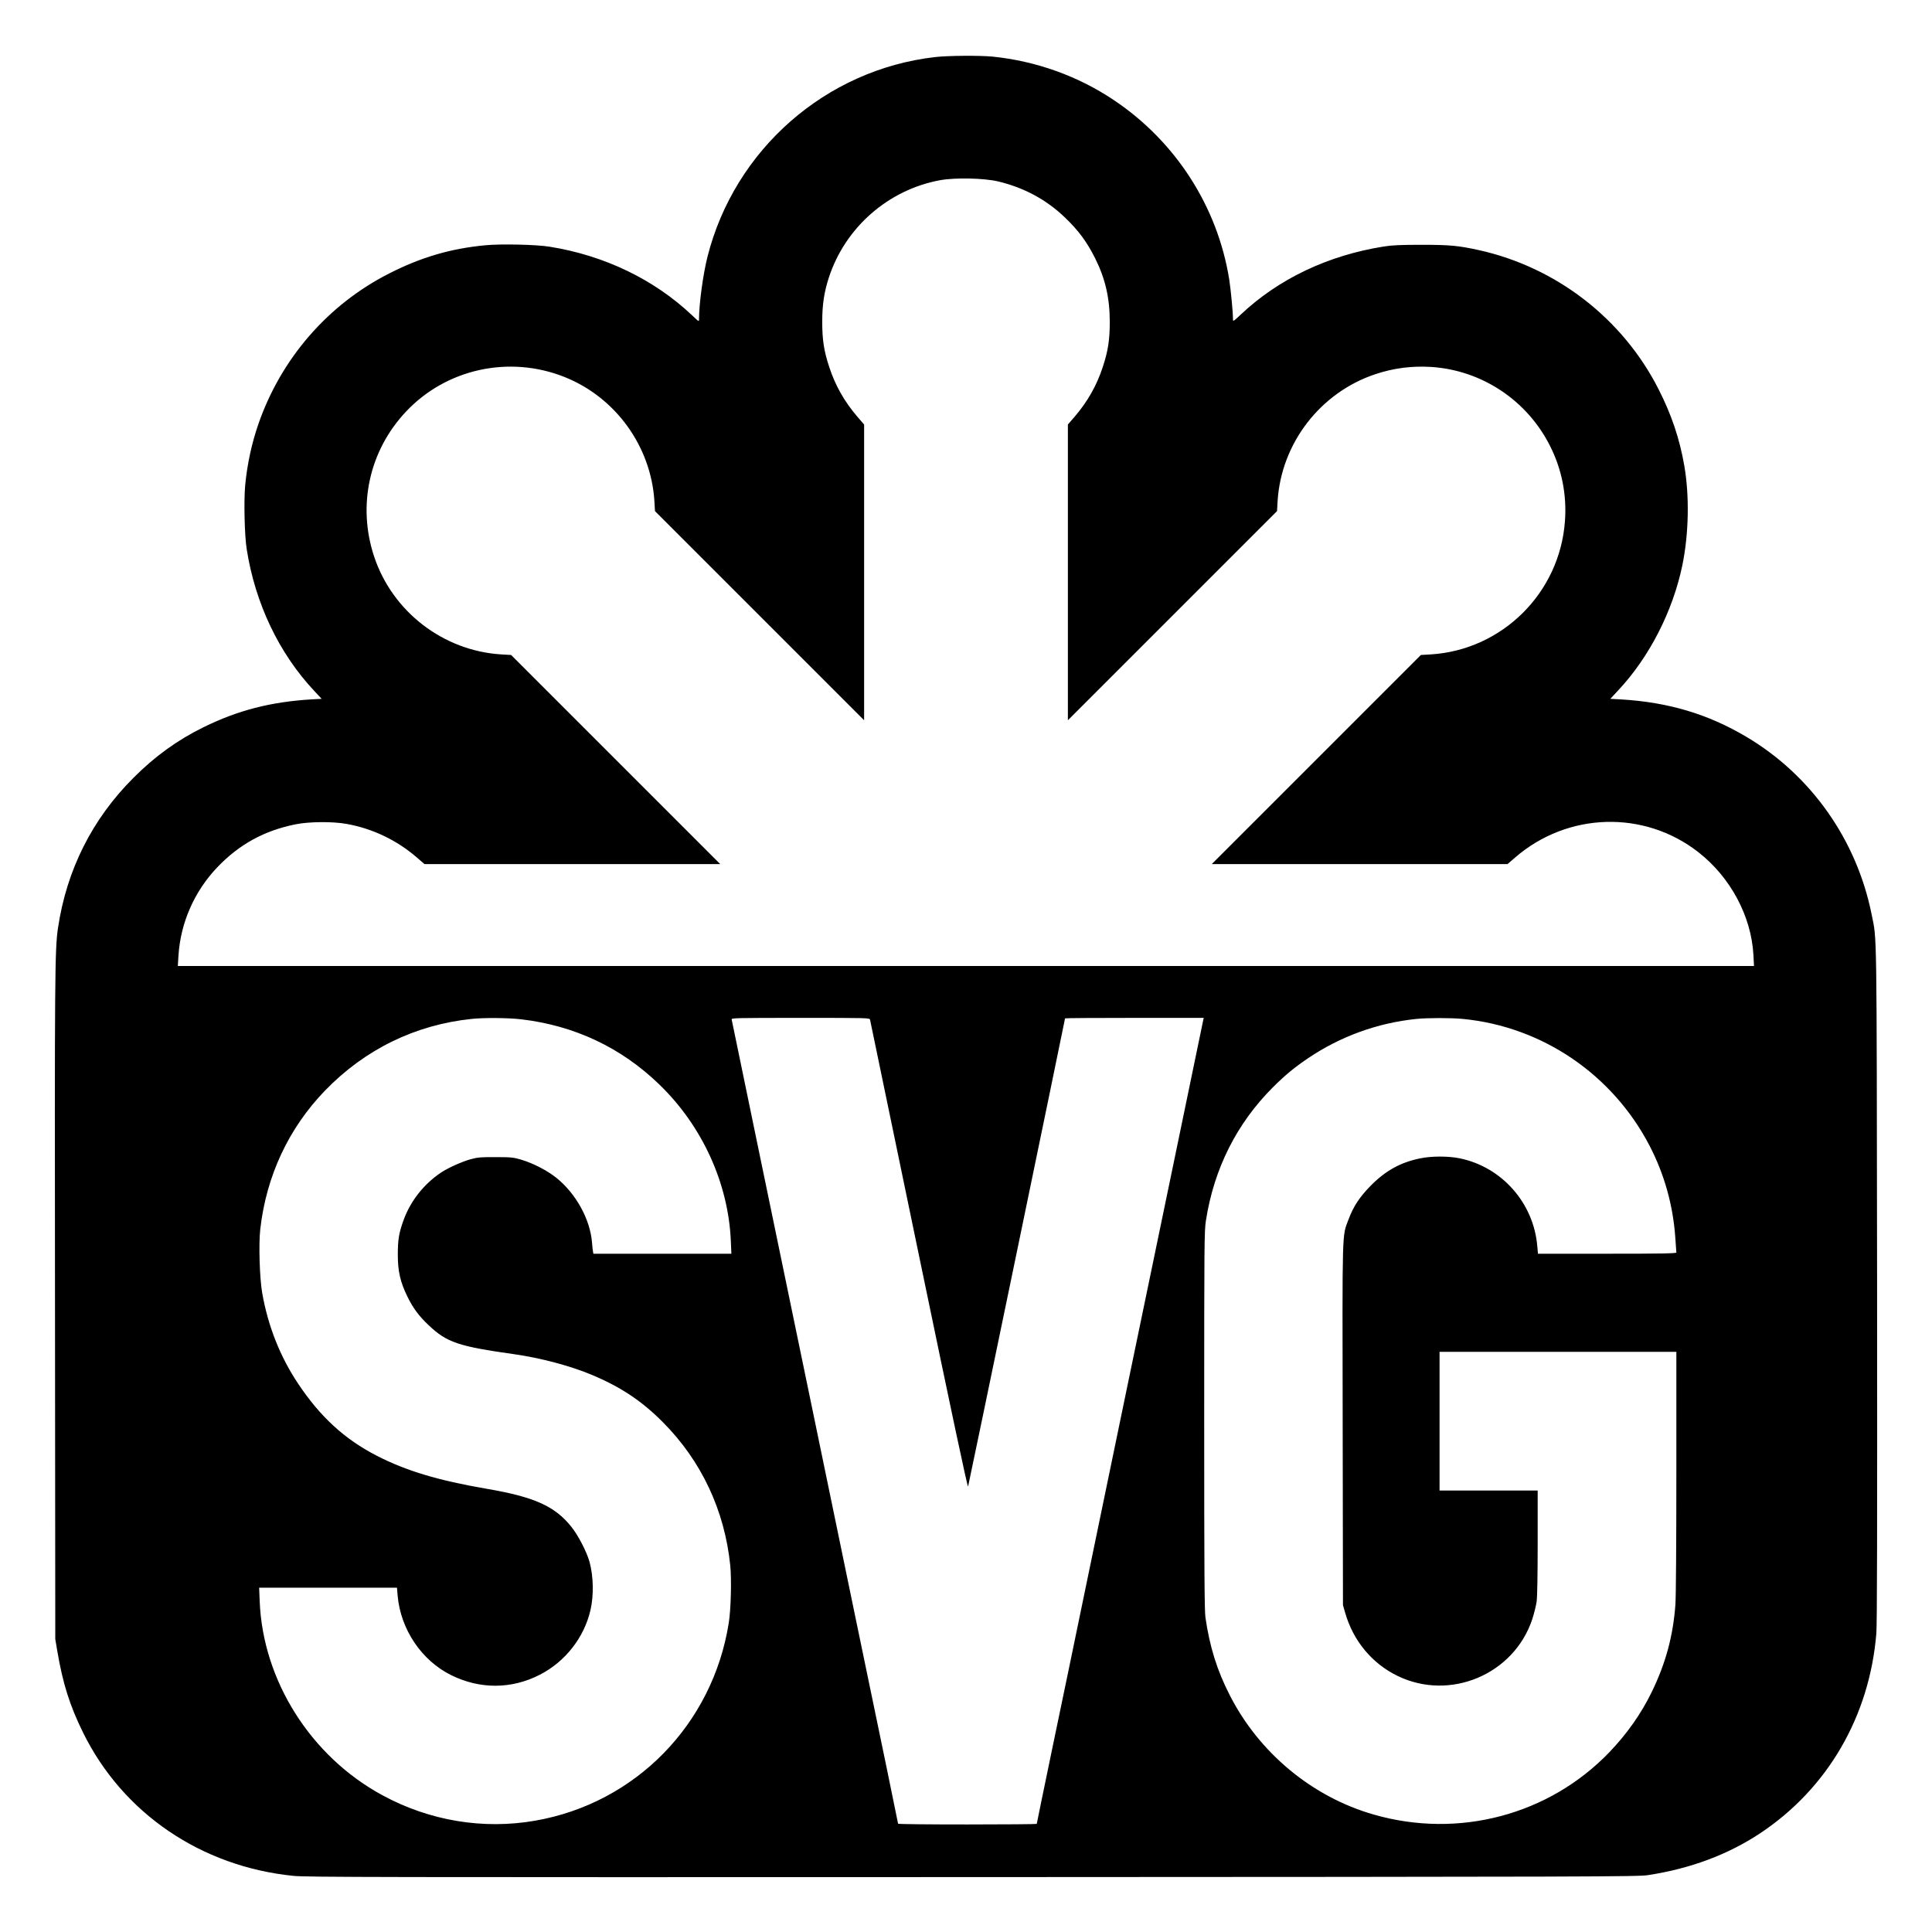
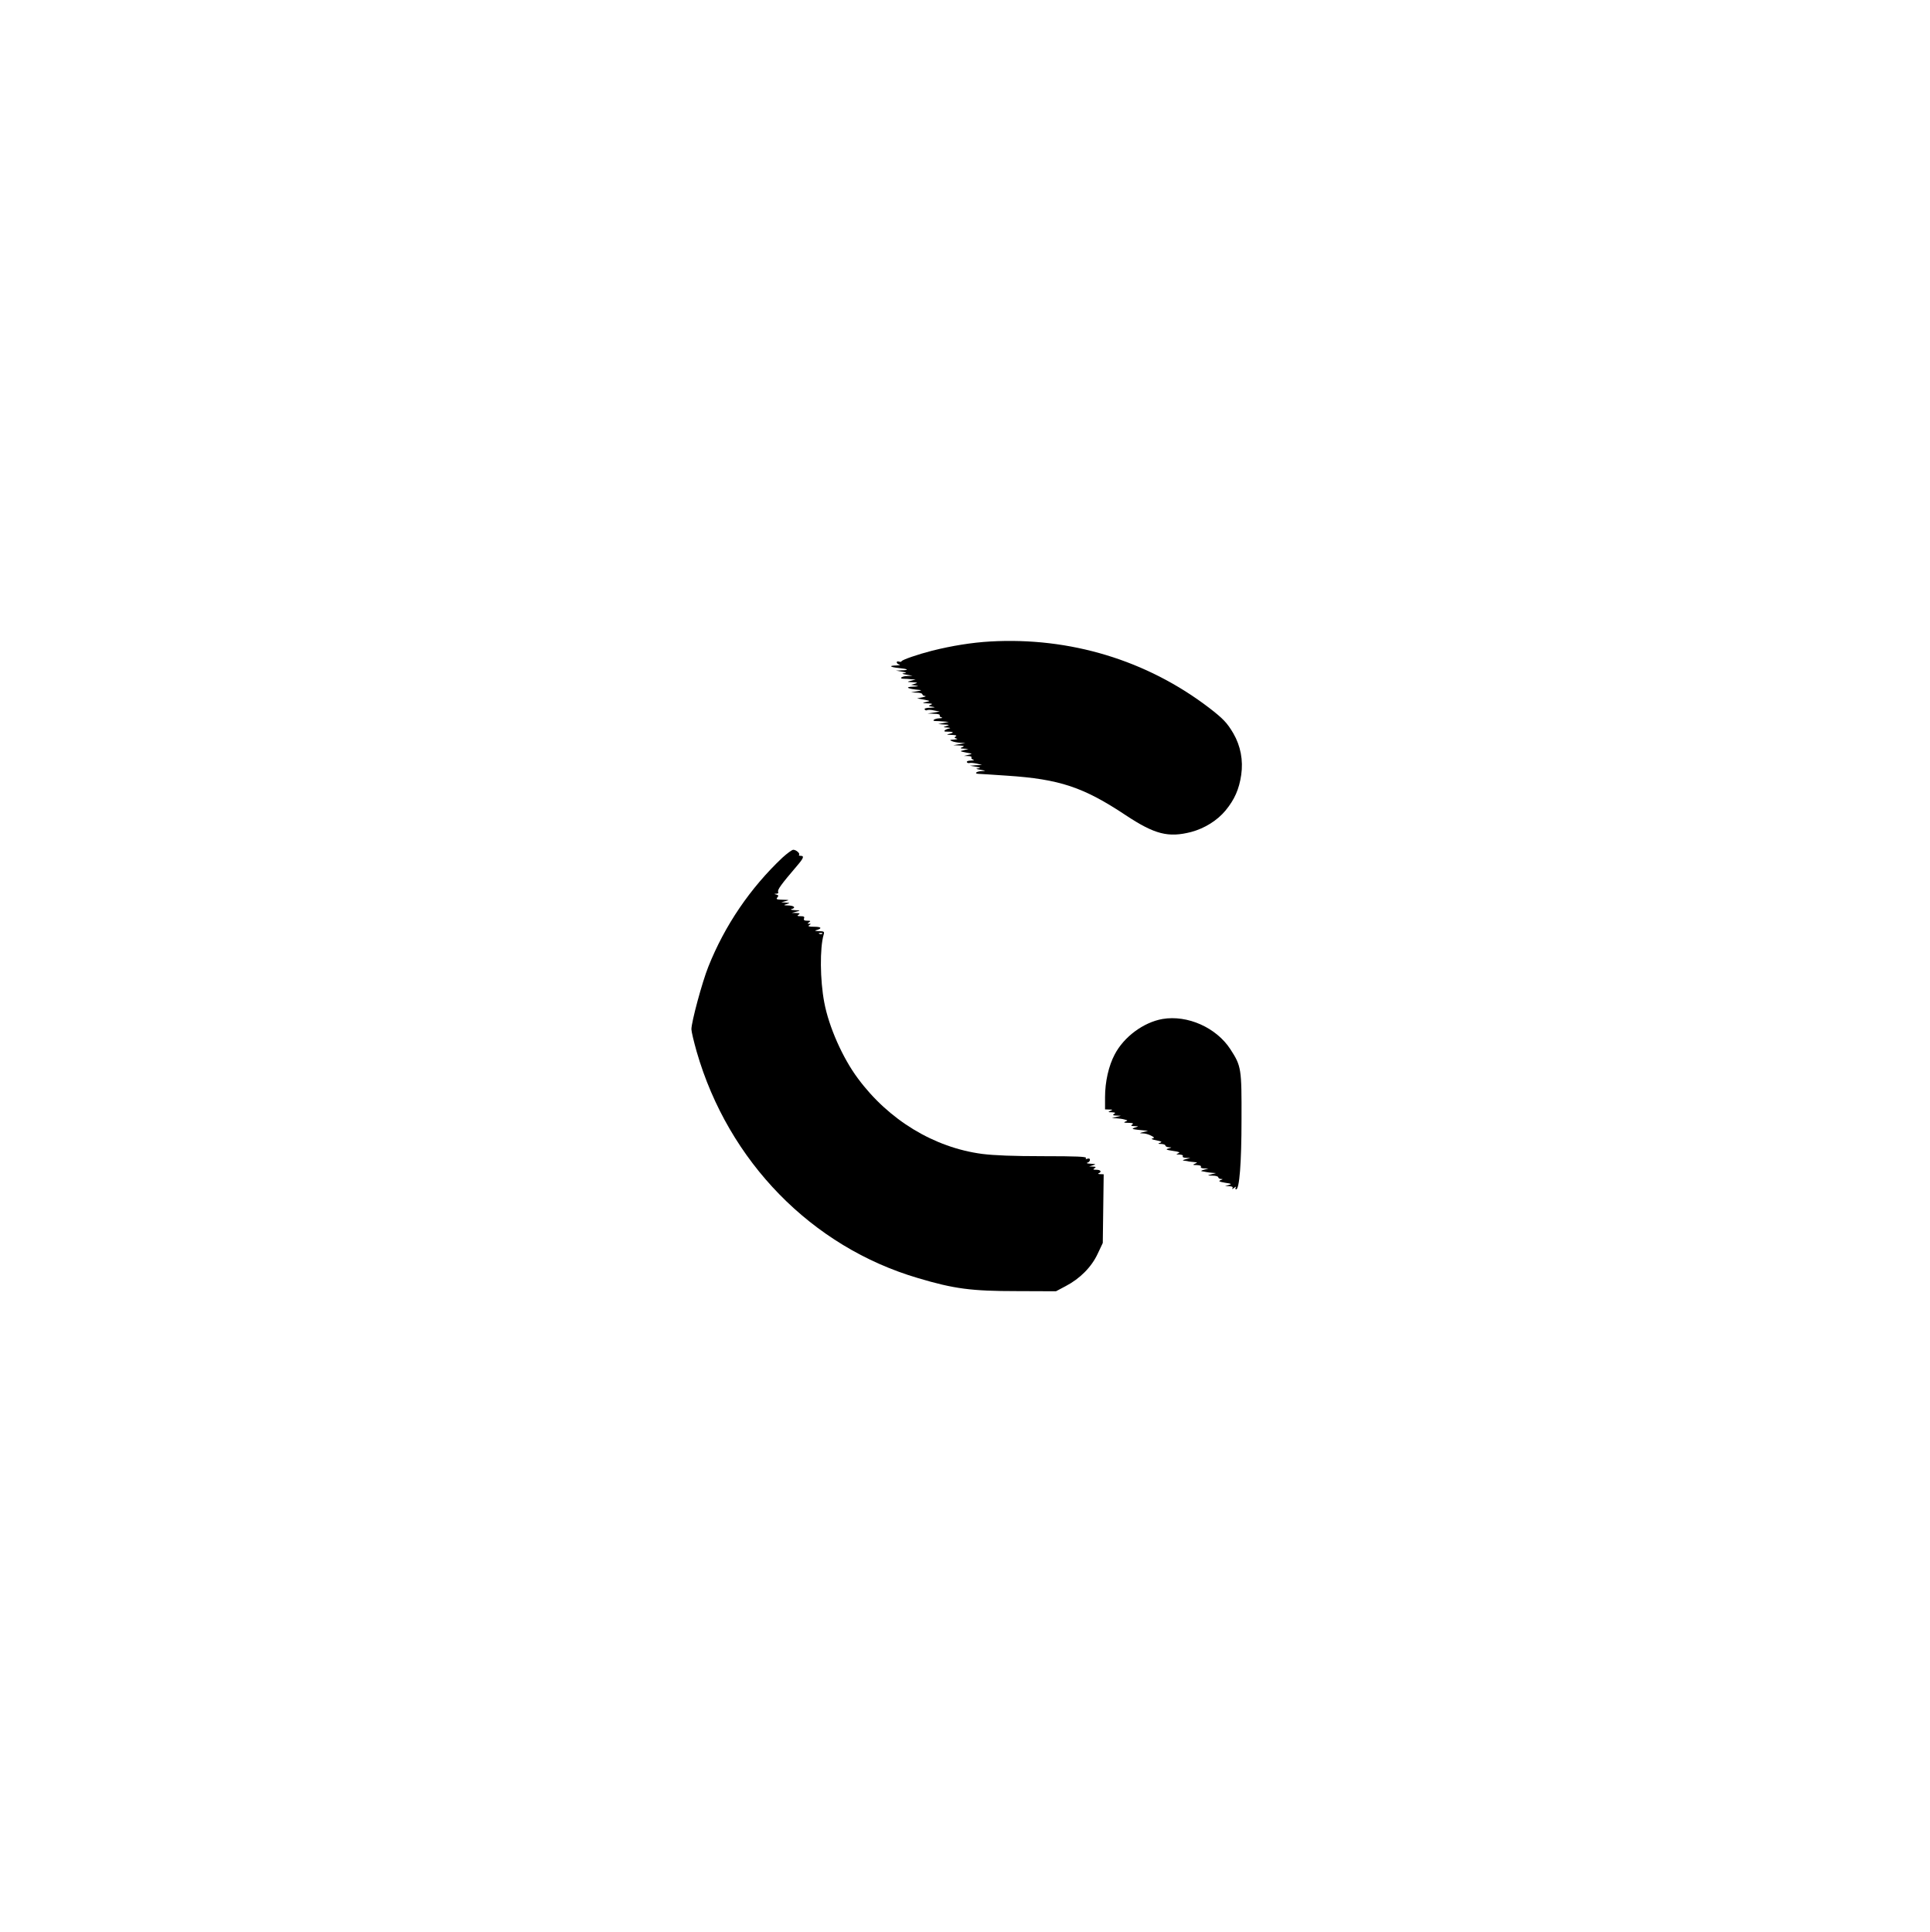
- <svg xmlns="http://www.w3.org/2000/svg" version="1.0" width="2048pt" height="2048pt" viewBox="0 0 2048 2048" preserveAspectRatio="xMidYMid meet">
-   <g transform="translate(0,2048) scale(0.1,-0.1)" fill="#000000" stroke="none">
-     <path d="M9912 19875 c-1159 -133 -2124 -980 -2412 -2115 -47 -186 -90 -500 -90 -664 0 -28 -2 -27 -72 40 -402 381 -930 636 -1513 729 -139 23 -521 31 -682 15 -367 -35 -680 -127 -1018 -299 -648 -329 -1145 -901 -1386 -1596 -71 -205 -119 -428 -140 -649 -15 -163 -7 -534 16 -676 90 -577 343 -1107 718 -1506 l77 -82 -112 -6 c-428 -26 -778 -116 -1143 -296 -276 -136 -514 -308 -740 -535 -437 -436 -708 -975 -800 -1590 -34 -227 -36 -489 -32 -4035 l3 -3505 21 -125 c59 -348 133 -581 274 -867 421 -854 1250 -1419 2229 -1518 139 -14 861 -15 7200 -13 6674 3 7051 4 7160 21 451 69 848 218 1189 444 715 475 1159 1240 1231 2118 8 103 10 1093 8 3705 -5 3877 -1 3632 -58 3917 -158 789 -641 1475 -1327 1882 -408 242 -827 367 -1330 397 l-113 6 81 87 c332 353 582 842 683 1331 68 332 76 733 20 1055 -50 286 -135 539 -273 810 -380 748 -1083 1292 -1906 1474 -214 47 -307 56 -605 56 -226 0 -309 -4 -400 -18 -590 -93 -1115 -342 -1517 -721 -80 -75 -83 -77 -83 -50 0 77 -23 313 -40 424 -124 770 -568 1460 -1220 1897 -382 257 -827 416 -1289 463 -138 13 -469 11 -609 -5z m668 -1318 c275 -66 510 -192 707 -381 144 -137 234 -259 321 -432 108 -216 156 -422 156 -674 0 -194 -18 -309 -74 -480 -65 -198 -161 -367 -299 -528 l-71 -82 0 -1567 0 -1568 1109 1109 1108 1108 6 105 c38 614 453 1153 1038 1347 195 65 389 89 594 76 534 -36 1011 -353 1254 -833 126 -247 181 -522 160 -802 -55 -760 -665 -1365 -1422 -1412 l-105 -6 -1108 -1108 -1109 -1109 1568 0 1567 0 82 71 c557 481 1368 504 1942 55 340 -266 560 -677 583 -1088 l6 -118 -8354 0 -8354 0 7 112 c22 347 169 681 412 935 232 243 499 389 830 455 145 29 392 31 541 4 274 -49 531 -172 743 -355 l82 -71 1567 0 1568 0 -1109 1109 -1108 1108 -105 6 c-614 38 -1153 453 -1347 1037 -180 542 -52 1124 339 1538 427 453 1092 598 1676 367 543 -215 920 -735 956 -1318 l6 -105 1108 -1108 1109 -1109 0 1568 0 1567 -71 82 c-138 161 -234 330 -299 528 -56 170 -74 286 -74 480 0 180 20 313 70 467 173 532 631 933 1181 1033 160 29 464 22 613 -13z m-5056 -8882 c565 -66 1060 -299 1464 -690 454 -438 732 -1044 759 -1657 l6 -138 -731 0 -732 0 -4 23 c-3 12 -7 54 -10 92 -19 247 -168 519 -375 687 -98 79 -248 157 -376 195 -82 24 -105 27 -270 27 -158 1 -190 -2 -265 -22 -94 -26 -243 -93 -317 -143 -181 -122 -321 -300 -394 -500 -50 -137 -62 -209 -62 -369 0 -177 26 -290 102 -445 59 -121 122 -206 225 -303 192 -182 314 -224 906 -307 276 -39 591 -122 816 -216 311 -129 536 -279 759 -503 410 -412 656 -935 716 -1520 15 -148 7 -472 -16 -611 -171 -1075 -989 -1910 -2052 -2095 -551 -96 -1118 -2 -1618 269 -759 410 -1268 1214 -1302 2054 l-6 147 730 0 731 0 7 -83 c31 -359 254 -690 569 -845 305 -150 638 -149 938 5 270 138 472 396 538 689 35 155 31 351 -10 505 -30 108 -119 281 -193 374 -176 220 -393 317 -902 404 -507 87 -848 189 -1158 348 -342 175 -602 413 -837 766 -190 284 -319 610 -380 958 -28 155 -39 521 -21 680 64 563 301 1070 686 1468 422 436 954 697 1553 760 130 14 390 12 526 -4z m3699 -5 c3 -11 236 -1134 518 -2496 349 -1683 516 -2468 521 -2452 7 21 1028 4952 1028 4963 0 3 331 5 735 5 l735 0 -5 -22 c-3 -13 -140 -675 -305 -1473 -166 -797 -404 -1949 -531 -2560 -126 -610 -313 -1510 -414 -2000 -101 -490 -258 -1248 -350 -1687 -91 -438 -165 -799 -165 -802 0 -3 -331 -6 -735 -6 -404 0 -735 3 -735 8 0 4 -54 268 -120 587 -67 319 -215 1037 -331 1595 -115 558 -318 1537 -450 2175 -132 638 -379 1833 -550 2655 -170 822 -311 1503 -313 1513 -4 16 36 17 729 17 723 0 733 0 738 -20z m6283 9 c841 -81 1586 -587 1979 -1342 157 -302 250 -631 274 -978 6 -79 11 -150 11 -156 0 -10 -153 -13 -734 -13 l-733 0 -7 79 c-38 458 -375 840 -821 932 -120 25 -300 25 -420 0 -210 -43 -367 -130 -525 -290 -118 -120 -183 -218 -236 -360 -68 -180 -65 -63 -61 -2176 l3 -1910 23 -80 c85 -298 285 -539 555 -670 556 -271 1235 15 1429 602 19 59 40 143 46 186 7 48 11 293 11 628 l0 549 -520 0 -520 0 0 735 0 735 1255 0 1255 0 0 -1272 c0 -762 -4 -1327 -10 -1408 -25 -335 -103 -622 -251 -926 -110 -227 -262 -443 -448 -637 -640 -667 -1600 -921 -2499 -662 -653 187 -1216 655 -1527 1267 -134 262 -212 512 -257 823 -10 72 -13 501 -13 2090 0 1874 1 2007 18 2115 86 553 327 1031 711 1415 131 130 225 208 373 308 342 231 736 374 1148 416 119 12 367 12 491 0z" />
+ <svg xmlns="http://www.w3.org/2000/svg" version="1.0" width="1278pt" height="1280pt" viewBox="0 0 1278 1280" preserveAspectRatio="xMidYMid meet">
+   <g transform="translate(0,1280) scale(0.1,-0.1)" fill="#000000" stroke="none">
+     <path d="M6560 8550 c-122 -7 -253 -28 -385 -61 -94 -24 -199 -60 -203 -70 -2 -5 -10 -5 -18 -2 -8 3 -14 0 -14 -5 0 -6 8 -13 18 -15 9 -3 -1 -5 -22 -6 -52 -1 -41 -11 20 -17 60 -6 69 -14 18 -15 l-39 -2 40 -7 c31 -5 34 -8 15 -10 -19 -2 -16 -5 15 -10 l40 -7 -37 -2 c-37 -1 -56 -18 -20 -18 9 0 31 -1 47 -3 l30 -2 -30 -8 c-29 -7 -29 -8 10 -10 35 -2 37 -3 15 -10 l-25 -7 30 -5 c24 -4 22 -5 -14 -7 -63 -2 -40 -15 39 -22 18 -1 14 -4 -15 -9 l-40 -7 38 -2 c20 0 37 -5 37 -11 0 -5 8 -11 18 -11 9 -1 1 -5 -18 -9 l-35 -7 45 -8 c44 -9 44 -9 15 -16 -29 -6 -28 -7 10 -9 31 -1 36 -3 20 -10 -18 -7 -16 -8 10 -12 24 -4 22 -5 -13 -7 -26 0 -41 -5 -37 -11 4 -6 10 -8 16 -5 5 3 26 3 46 -2 l38 -7 -40 -7 -40 -6 43 -2 c24 0 41 -5 37 -10 -3 -5 3 -12 12 -14 10 -3 4 -5 -14 -6 -33 -1 -56 -18 -25 -18 9 0 33 -1 52 -3 l35 -3 -35 -7 -35 -7 40 -3 c35 -2 37 -3 15 -10 -25 -8 -25 -8 5 -10 22 -2 25 -4 10 -7 -28 -7 -40 -21 -18 -20 46 0 58 -5 28 -13 -29 -7 -29 -8 10 -9 27 -1 36 -4 26 -10 -11 -7 -10 -10 5 -14 11 -3 5 -5 -16 -7 -29 -1 -32 -3 -15 -10 11 -5 36 -10 55 -11 l35 -2 -40 -7 -40 -7 40 -2 c32 -2 36 -4 20 -11 -17 -7 -16 -9 10 -10 l30 -2 -30 -8 c-29 -7 -29 -7 15 -16 44 -8 44 -8 15 -15 l-30 -7 28 -1 c16 0 26 -5 22 -10 -3 -5 3 -12 12 -14 10 -3 3 -5 -15 -6 -18 0 -31 -5 -27 -11 3 -5 11 -7 18 -5 7 2 28 0 47 -4 l35 -9 -40 -2 -40 -3 40 -7 c31 -5 34 -8 15 -10 -19 -2 -16 -5 15 -10 38 -7 38 -7 8 -9 -36 -1 -53 -17 -20 -18 12 0 96 -6 187 -12 349 -23 507 -76 787 -262 192 -127 282 -150 434 -111 89 24 172 76 227 142 60 73 90 141 104 236 14 97 -4 192 -52 275 -41 70 -68 98 -160 169 -413 316 -923 470 -1450 440z" />
+     <path d="M5183 7118 c-213 -201 -382 -449 -491 -723 -41 -102 -112 -366 -112 -414 0 -15 16 -82 35 -149 210 -727 762 -1293 1467 -1500 238 -71 353 -86 653 -86 l260 -1 64 34 c94 49 171 126 212 214 l34 72 3 228 3 227 -23 1 c-13 0 -17 3 -10 6 22 9 13 23 -15 23 -22 0 -25 2 -13 10 12 8 10 10 -10 11 l-25 1 25 8 c22 7 20 8 -15 10 -22 1 -32 4 -22 7 9 2 17 11 17 18 0 9 -6 12 -17 8 -11 -4 -14 -3 -9 5 5 9 -64 12 -283 12 -200 0 -325 5 -405 15 -318 42 -619 224 -823 500 -101 135 -193 343 -223 504 -28 147 -30 360 -4 449 6 20 3 22 -32 23 -22 1 -30 3 -19 6 43 11 38 23 -10 23 -36 0 -46 3 -35 10 13 9 13 10 0 10 -13 0 -13 1 0 10 12 8 9 10 -12 10 -20 0 -26 4 -22 15 5 11 -1 15 -22 15 -23 0 -26 2 -14 10 12 8 8 10 -15 11 l-30 1 30 8 c29 7 29 8 -10 10 -22 1 -32 4 -22 7 31 8 18 23 -20 24 -34 1 -35 2 -13 9 25 8 25 8 -5 10 l-30 2 30 8 c26 7 24 8 -19 9 -41 1 -47 3 -37 15 10 11 8 15 -6 19 -17 4 -17 5 0 6 10 0 15 5 12 11 -8 13 18 49 124 173 45 52 50 67 24 67 -9 0 -14 3 -10 6 9 9 -19 34 -38 34 -9 0 -41 -24 -72 -52z m264 -504 c-3 -3 -12 -4 -19 -1 -8 3 -5 6 6 6 11 1 17 -2 13 -5z" />
+     <path d="M7701 6049 c-126 -22 -256 -118 -317 -235 -40 -75 -64 -181 -64 -283 l0 -81 28 -1 c24 0 25 -1 7 -9 -17 -7 -16 -9 10 -9 23 -1 27 -4 15 -11 -12 -8 -8 -10 15 -11 l30 -1 -30 -8 -30 -8 30 -1 c17 -1 41 -4 54 -8 23 -6 23 -7 5 -14 -14 -6 -8 -8 21 -8 30 -1 36 -4 25 -11 -12 -8 -8 -10 15 -11 29 -1 30 -1 5 -9 -14 -4 -20 -9 -15 -10 17 -4 38 -6 70 -9 l30 -3 -30 -8 c-29 -7 -30 -8 -4 -9 15 0 39 -7 54 -15 23 -12 24 -15 8 -19 -11 -2 0 -7 27 -12 35 -7 40 -10 25 -16 -17 -6 -16 -8 8 -8 15 -1 27 -5 27 -11 0 -5 10 -10 23 -11 21 -1 21 -1 -3 -8 -21 -6 -16 -9 30 -16 42 -6 50 -10 35 -16 -17 -7 -16 -8 8 -8 16 -1 26 -5 22 -11 -4 -6 6 -11 22 -11 l28 -1 -30 -8 c-22 -6 -25 -8 -10 -10 11 -1 25 -3 30 -5 6 -1 21 -3 35 -4 23 -2 24 -3 5 -11 -17 -7 -14 -9 13 -9 19 -1 31 -5 27 -11 -4 -6 6 -11 22 -11 l28 -1 -30 -8 c-18 -5 -23 -9 -12 -10 9 -1 22 -4 27 -5 6 -1 22 -4 38 -5 l27 -2 -30 -8 c-30 -8 -30 -8 8 -9 20 0 37 -5 37 -11 0 -5 8 -10 18 -11 14 0 14 -2 -3 -8 -16 -7 -9 -10 30 -17 43 -6 46 -9 25 -15 l-25 -7 28 -1 c20 -1 26 -5 21 -13 -5 -8 0 -7 11 2 11 9 16 10 11 3 -4 -7 -3 -13 2 -13 22 0 36 172 36 465 1 337 -1 351 -74 464 -93 143 -284 228 -449 200z" />
  </g>
</svg>
